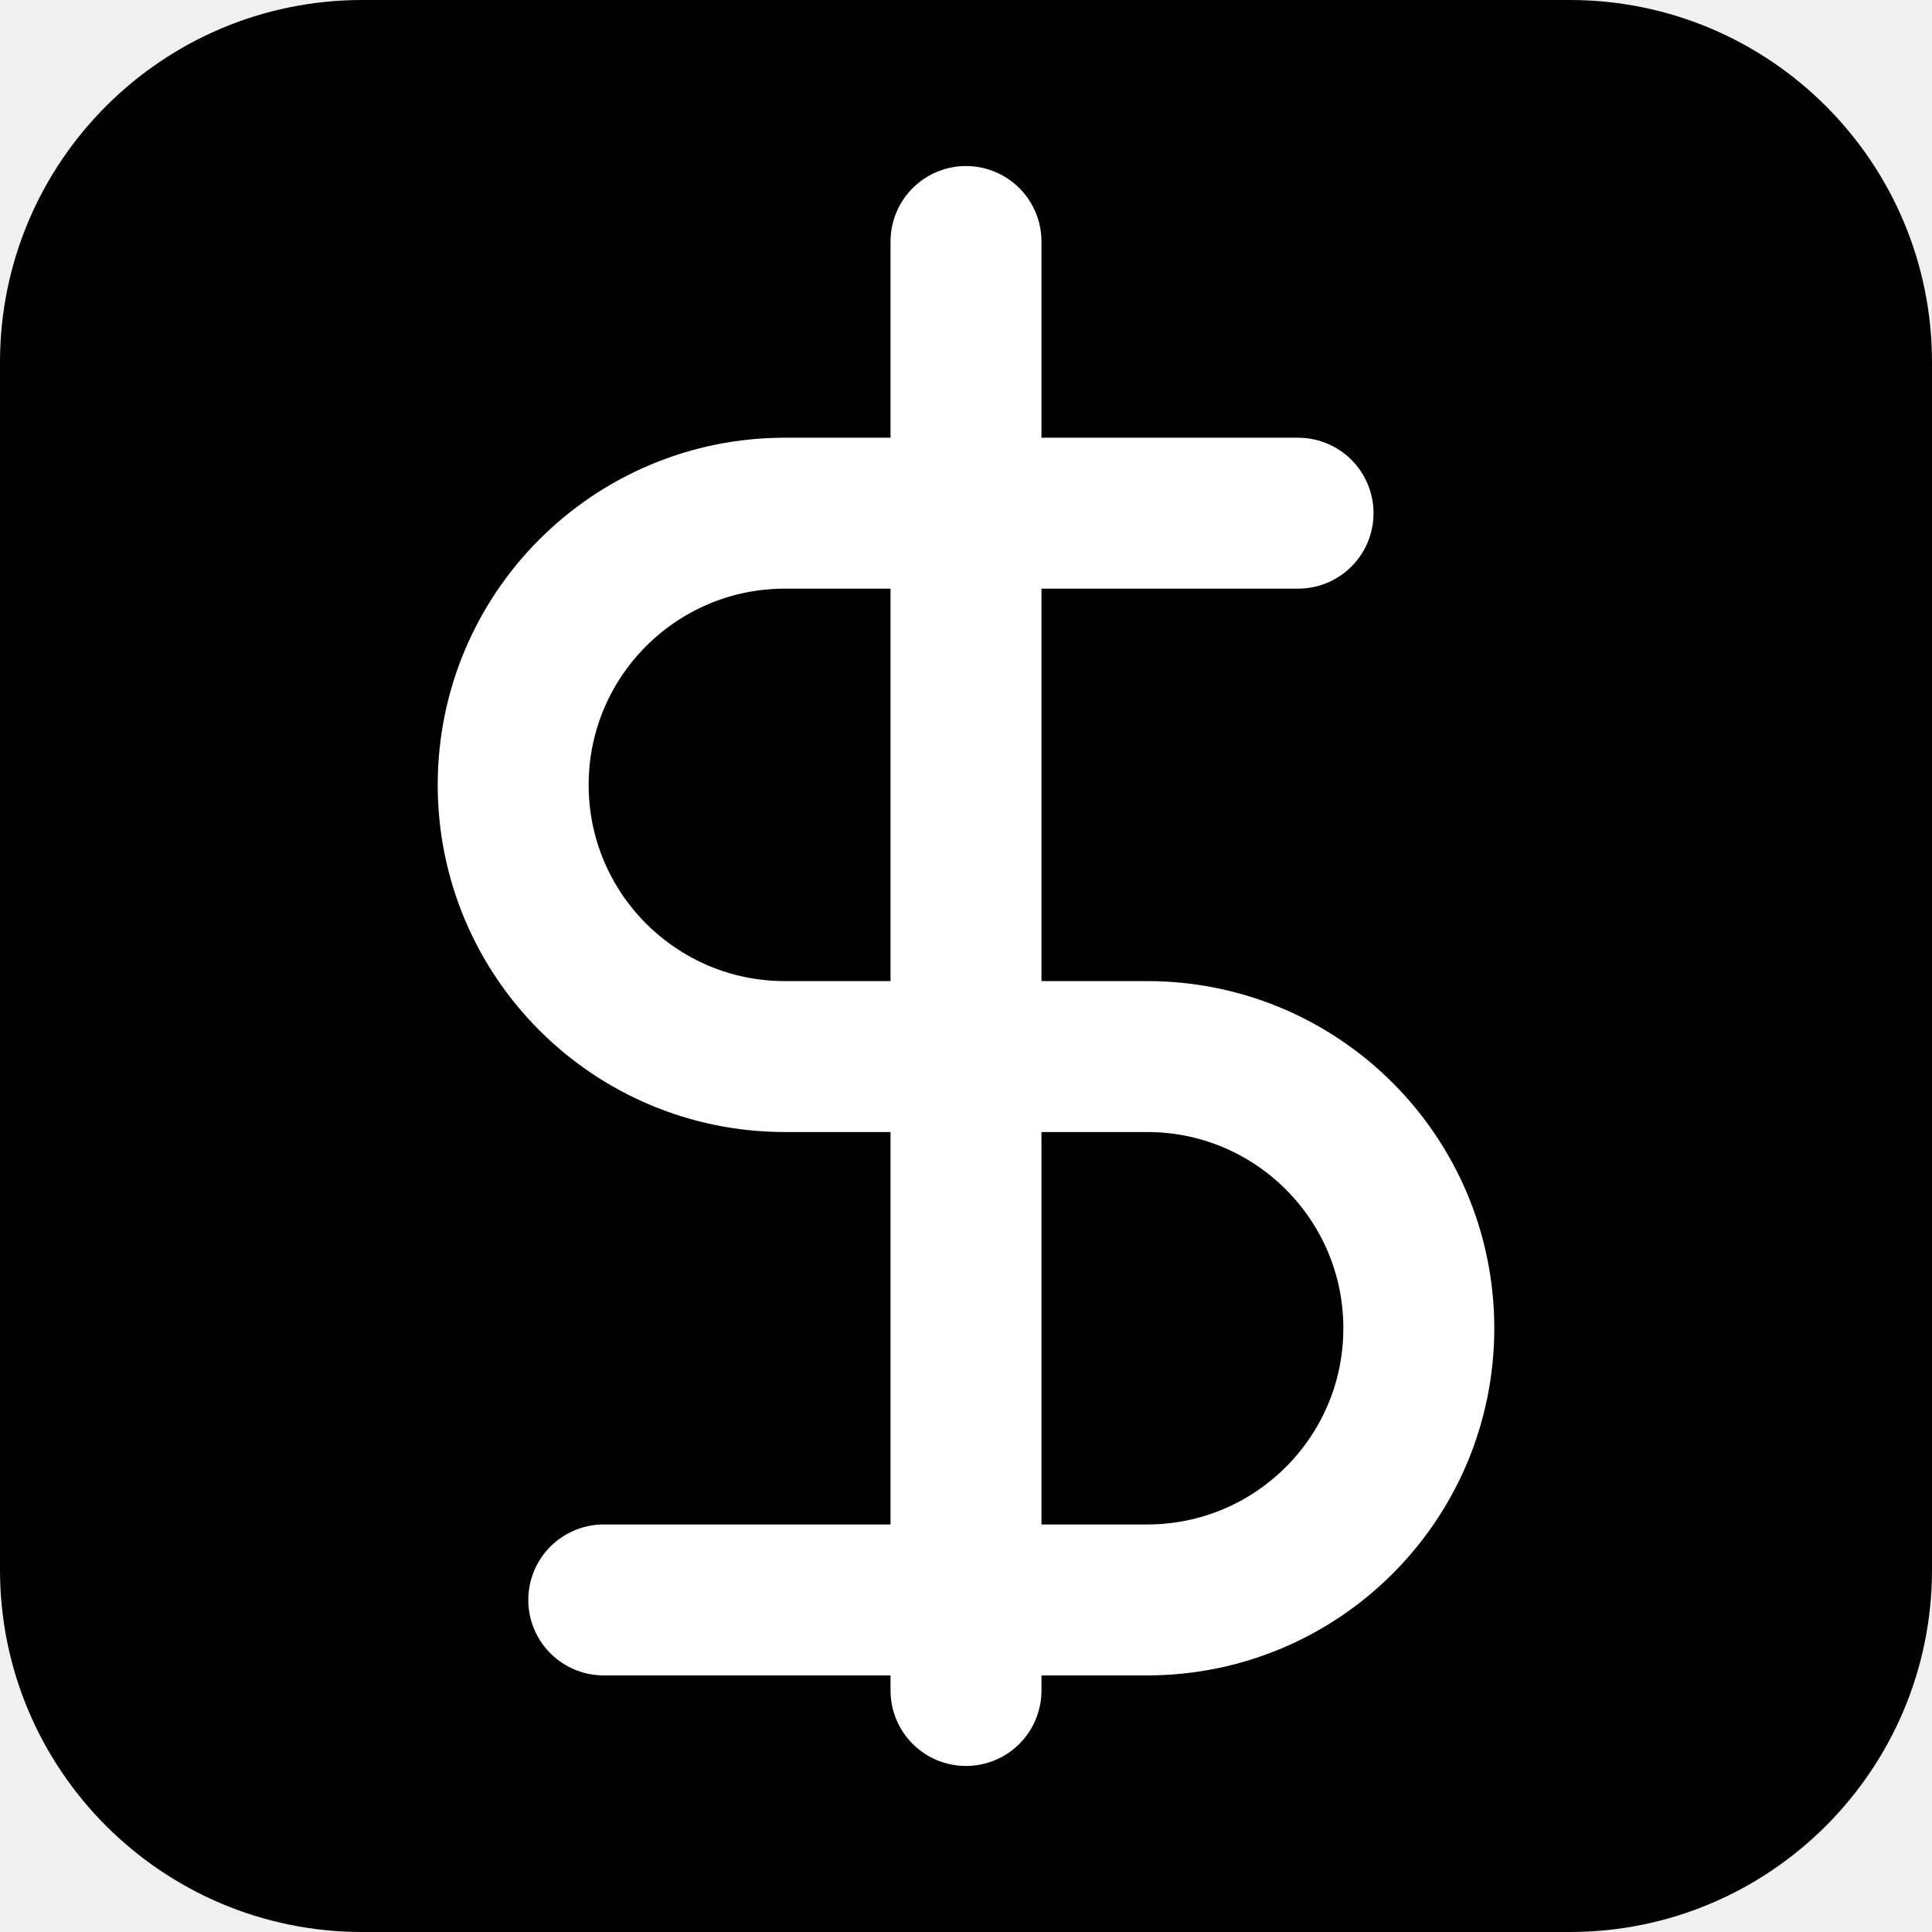
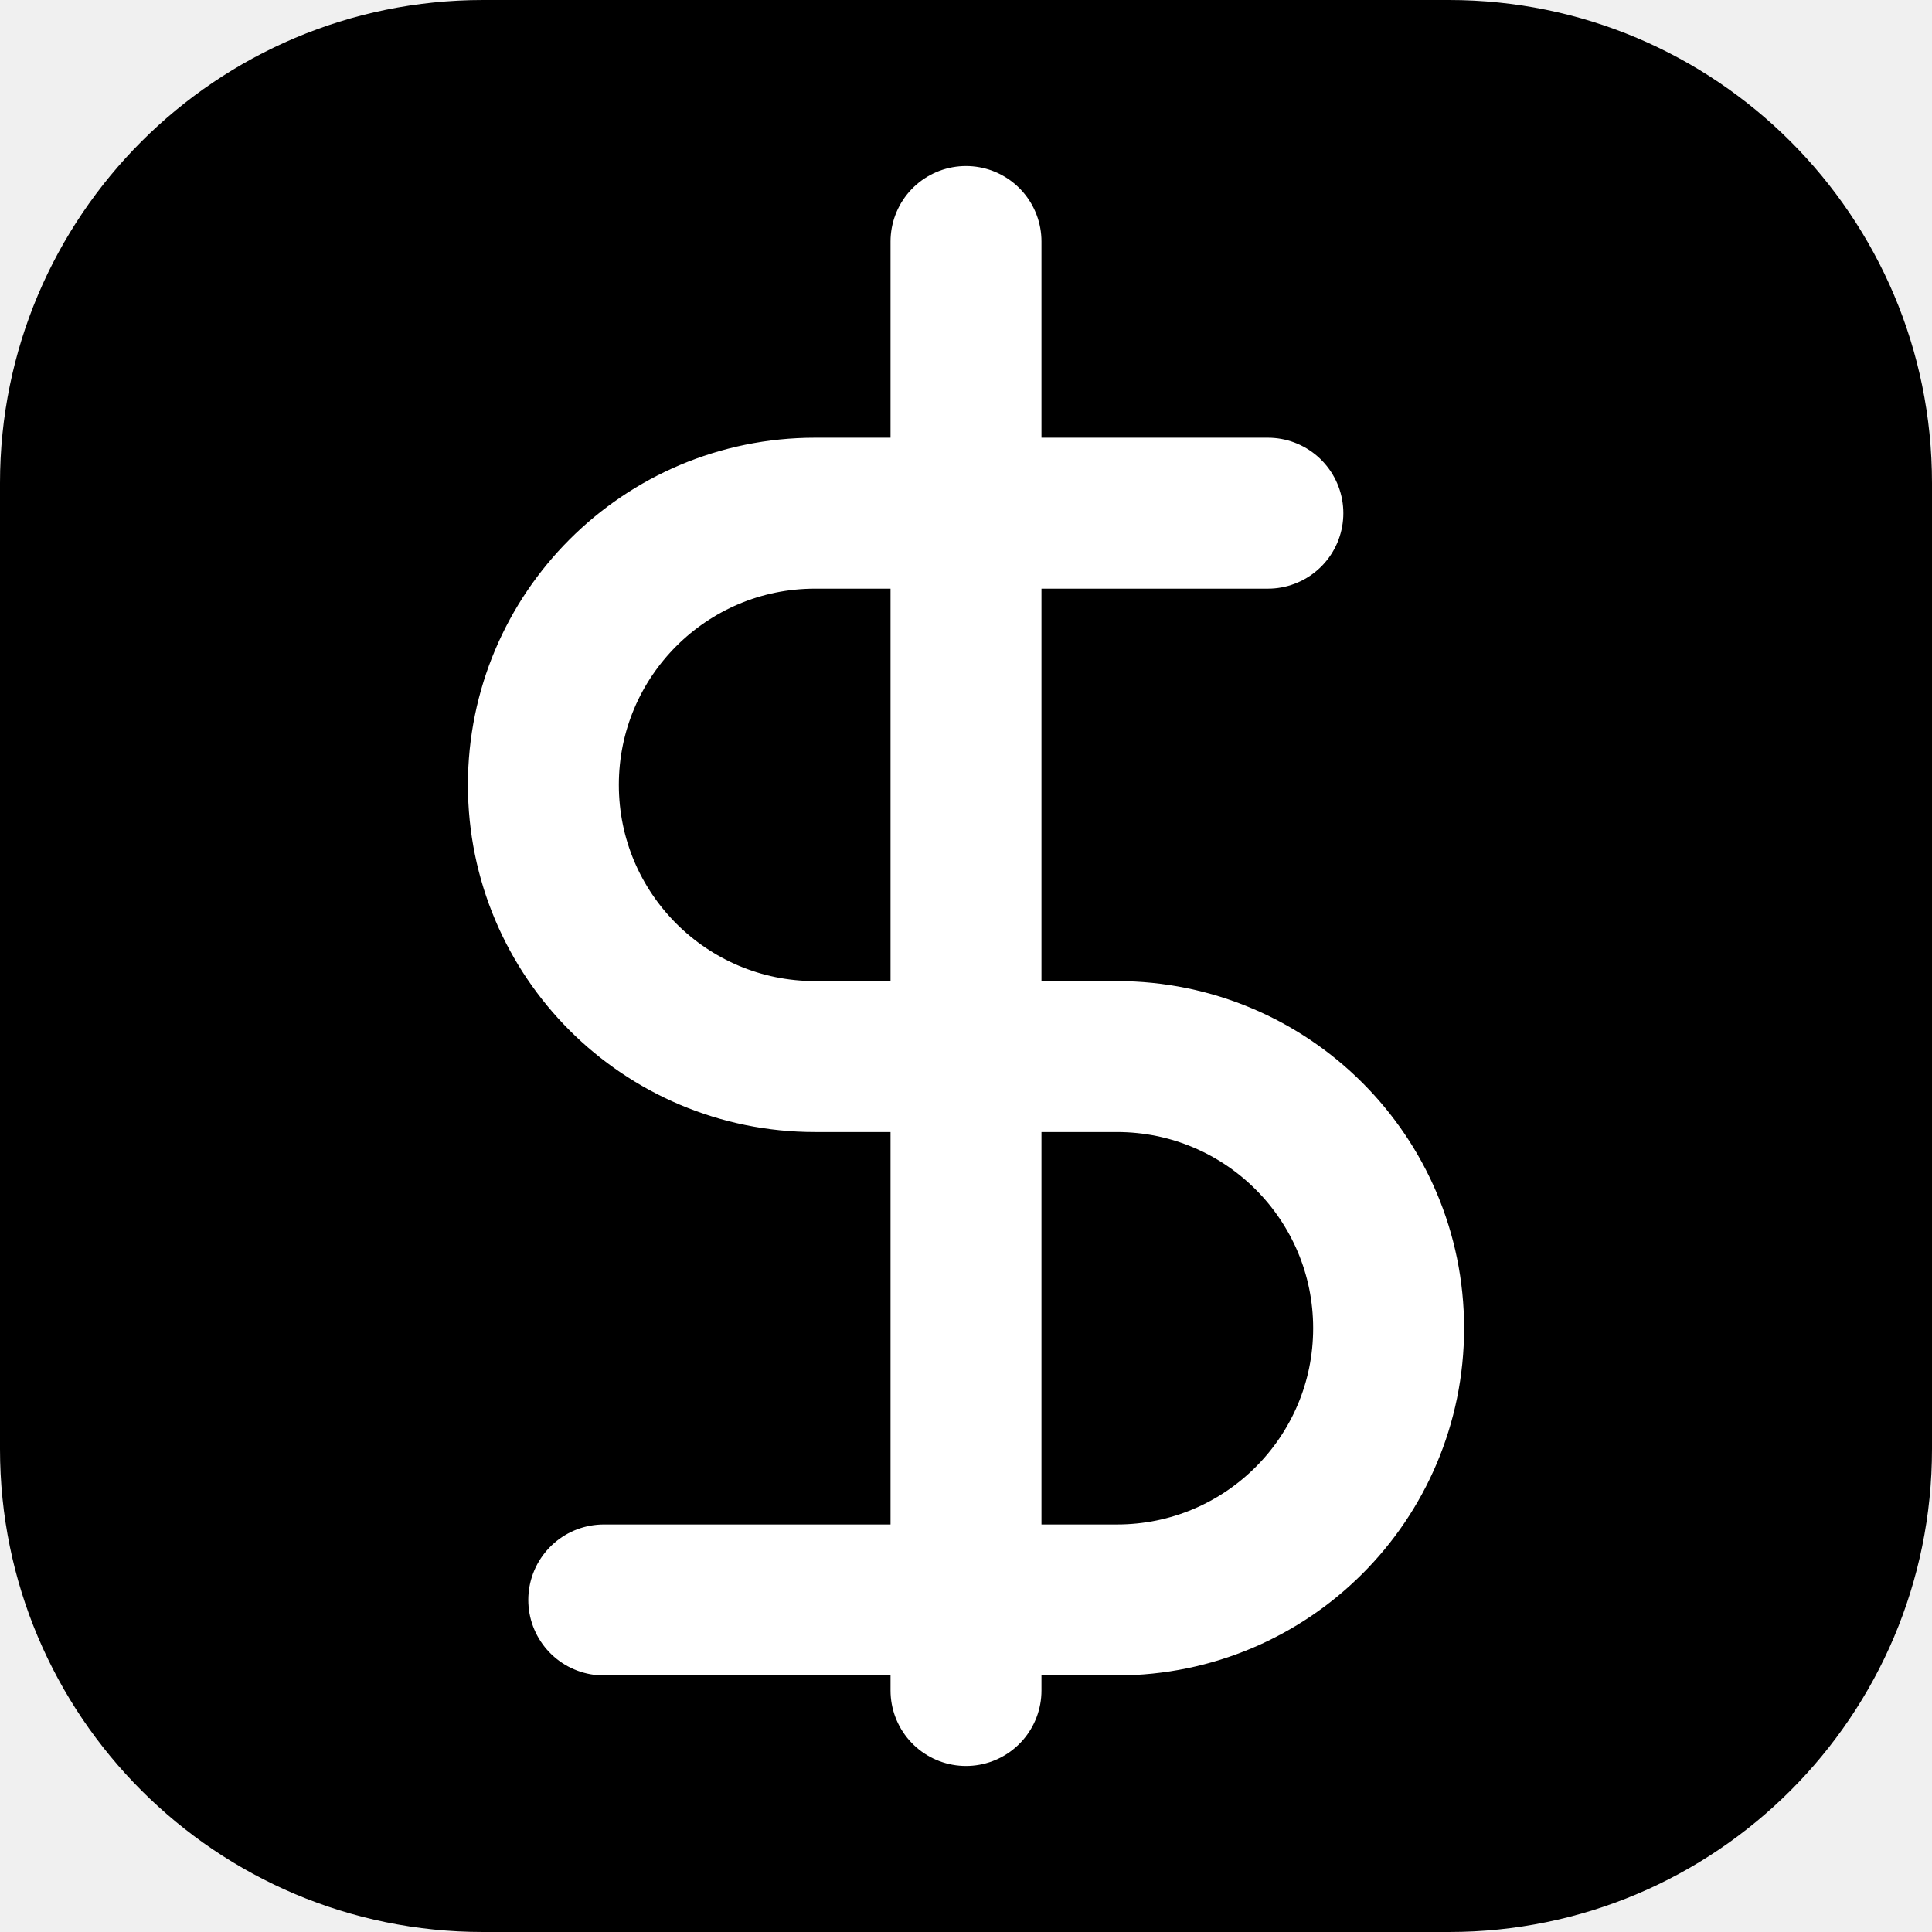
<svg xmlns="http://www.w3.org/2000/svg" width="32" height="32" viewBox="0 0 32 32">
-   <rect width="32" height="32" rx="6" fill="#000" />
-   <path d="M16 4v24M21.5 8.5H13a4.5 4.5 0 000 9h6a4.5 4.5 0 010 9H10" stroke="#fff" stroke-width="2.5" stroke-linecap="round" stroke-linejoin="round" fill="none" />
+   <rect width="32" height="32" rx="8" fill="#000000" />
+   <path d="M16 4v24M21 8.5h-7.5a4.5 4.5 0 0 0 0 9h5a4.5 4.5 0 0 1 0 9H10" stroke="white" stroke-width="2.5" stroke-linecap="round" fill="none" />
</svg>
